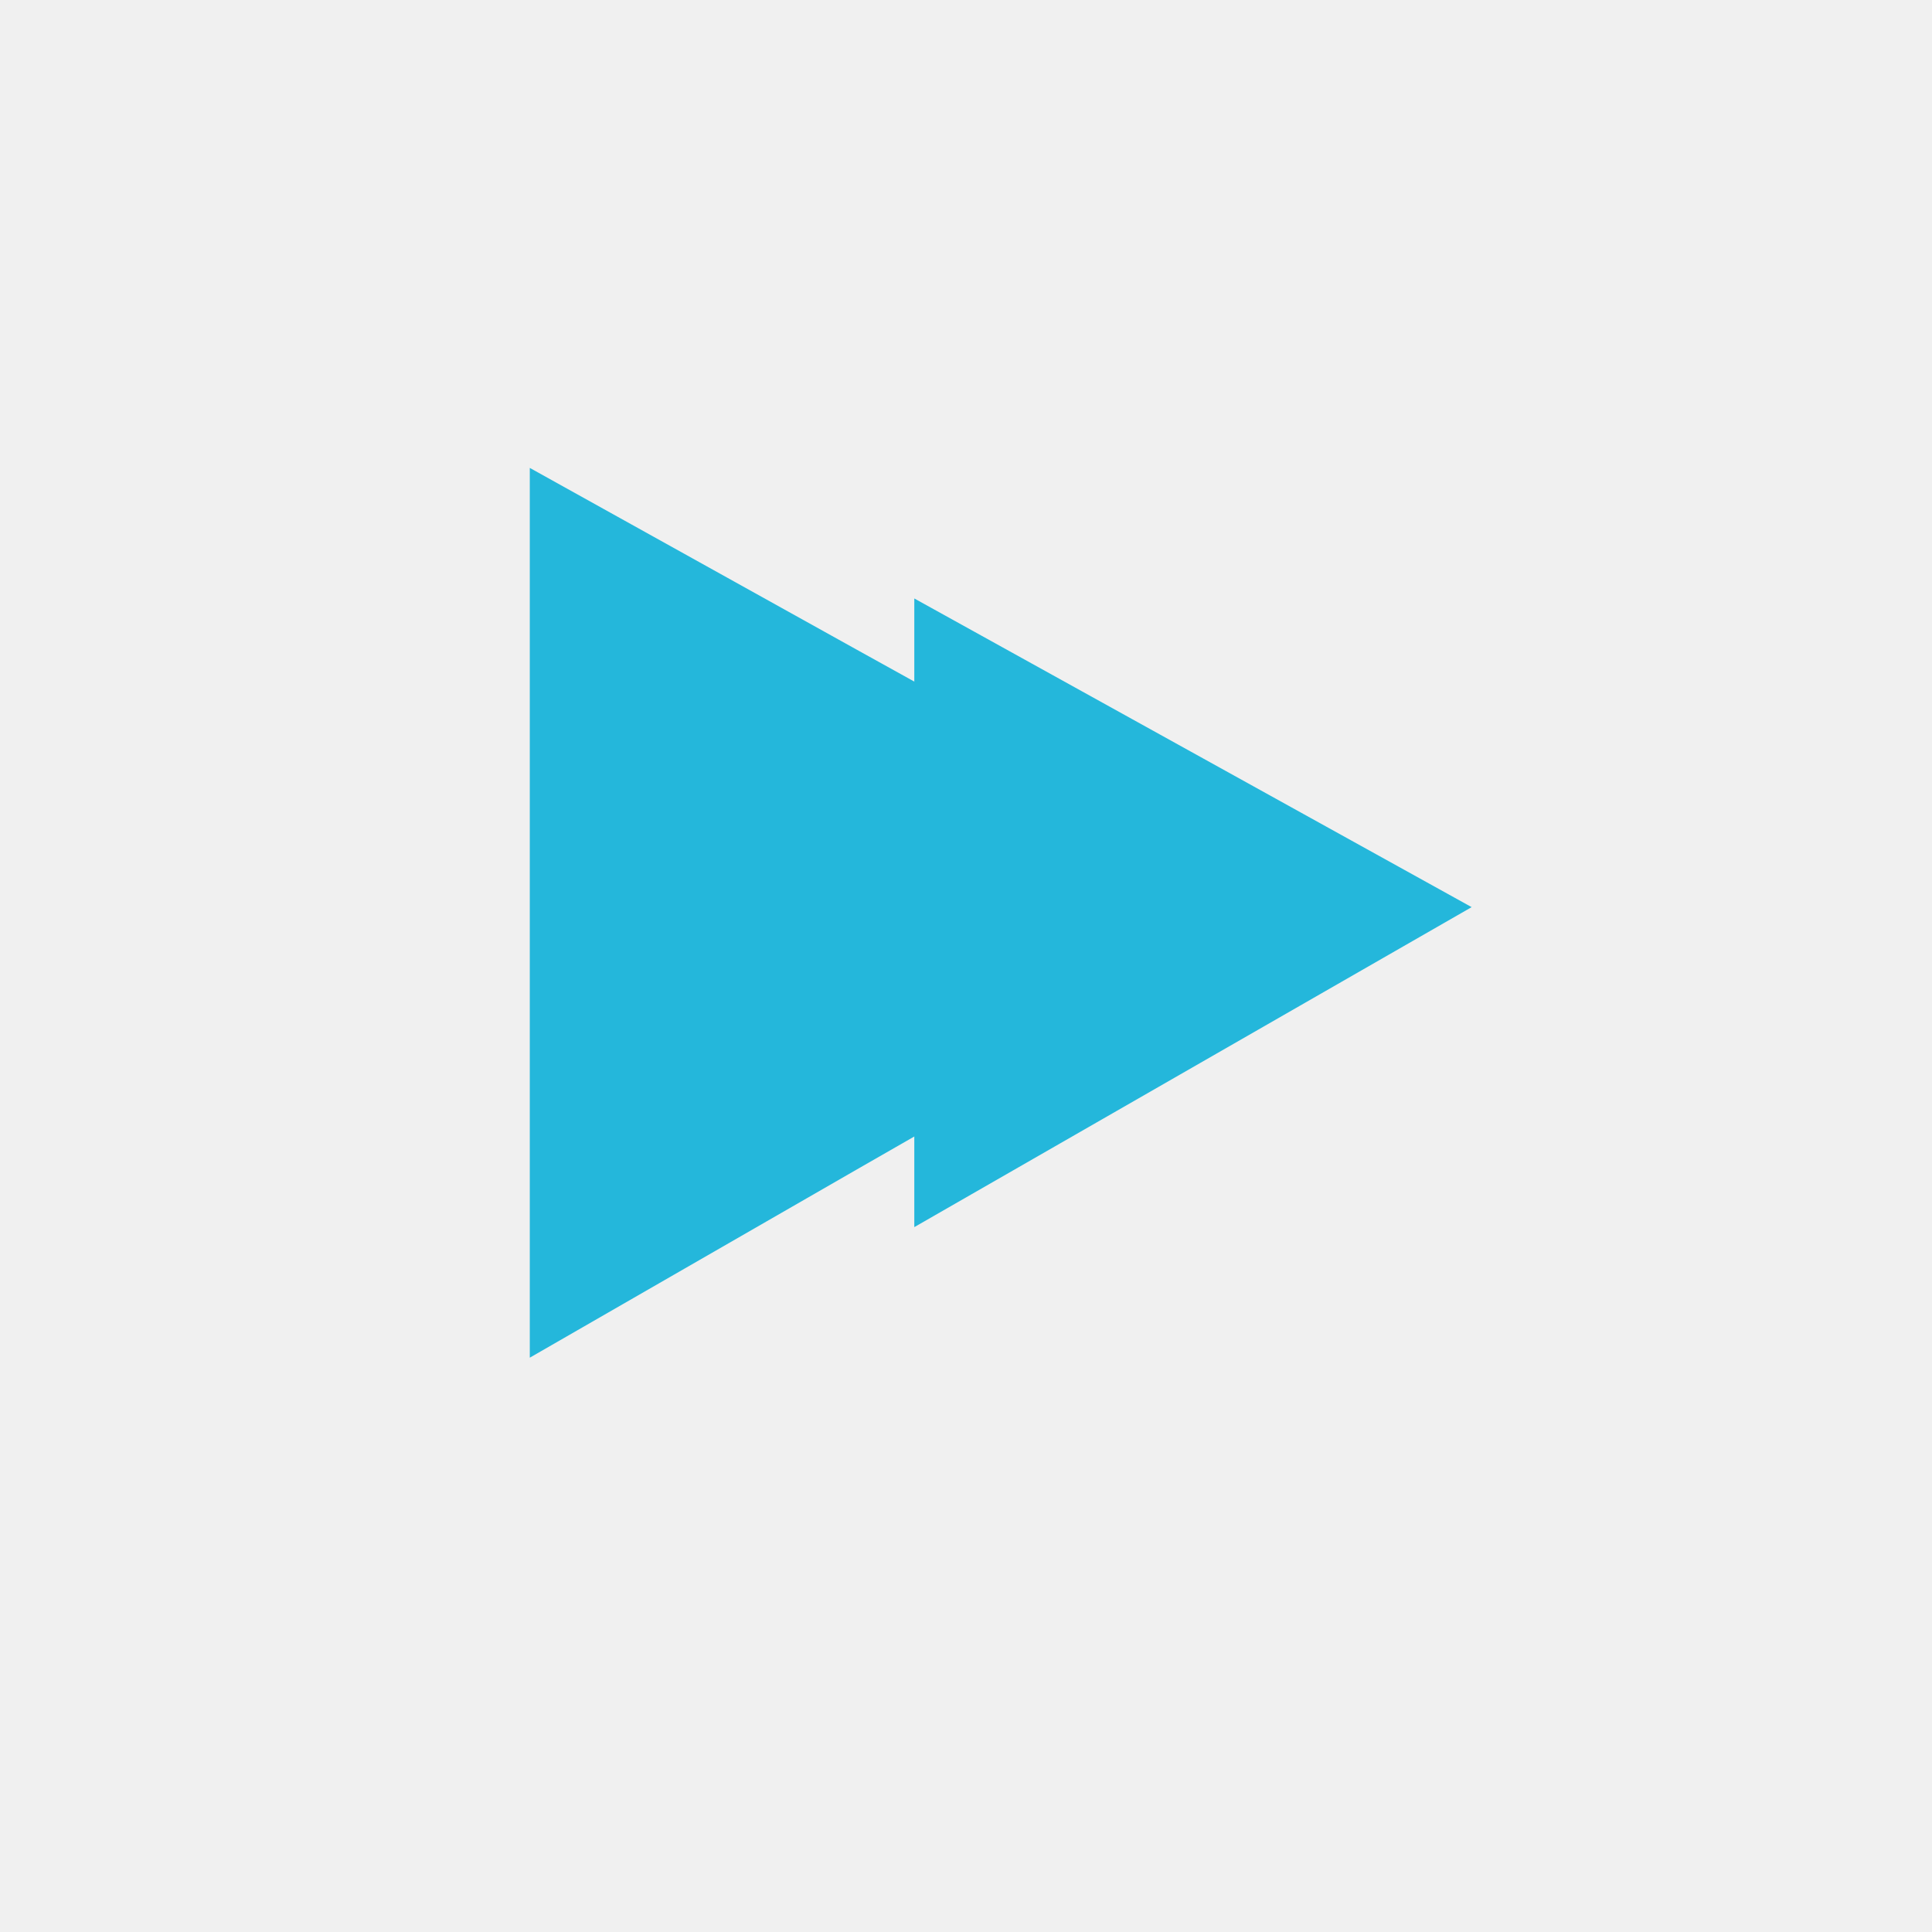
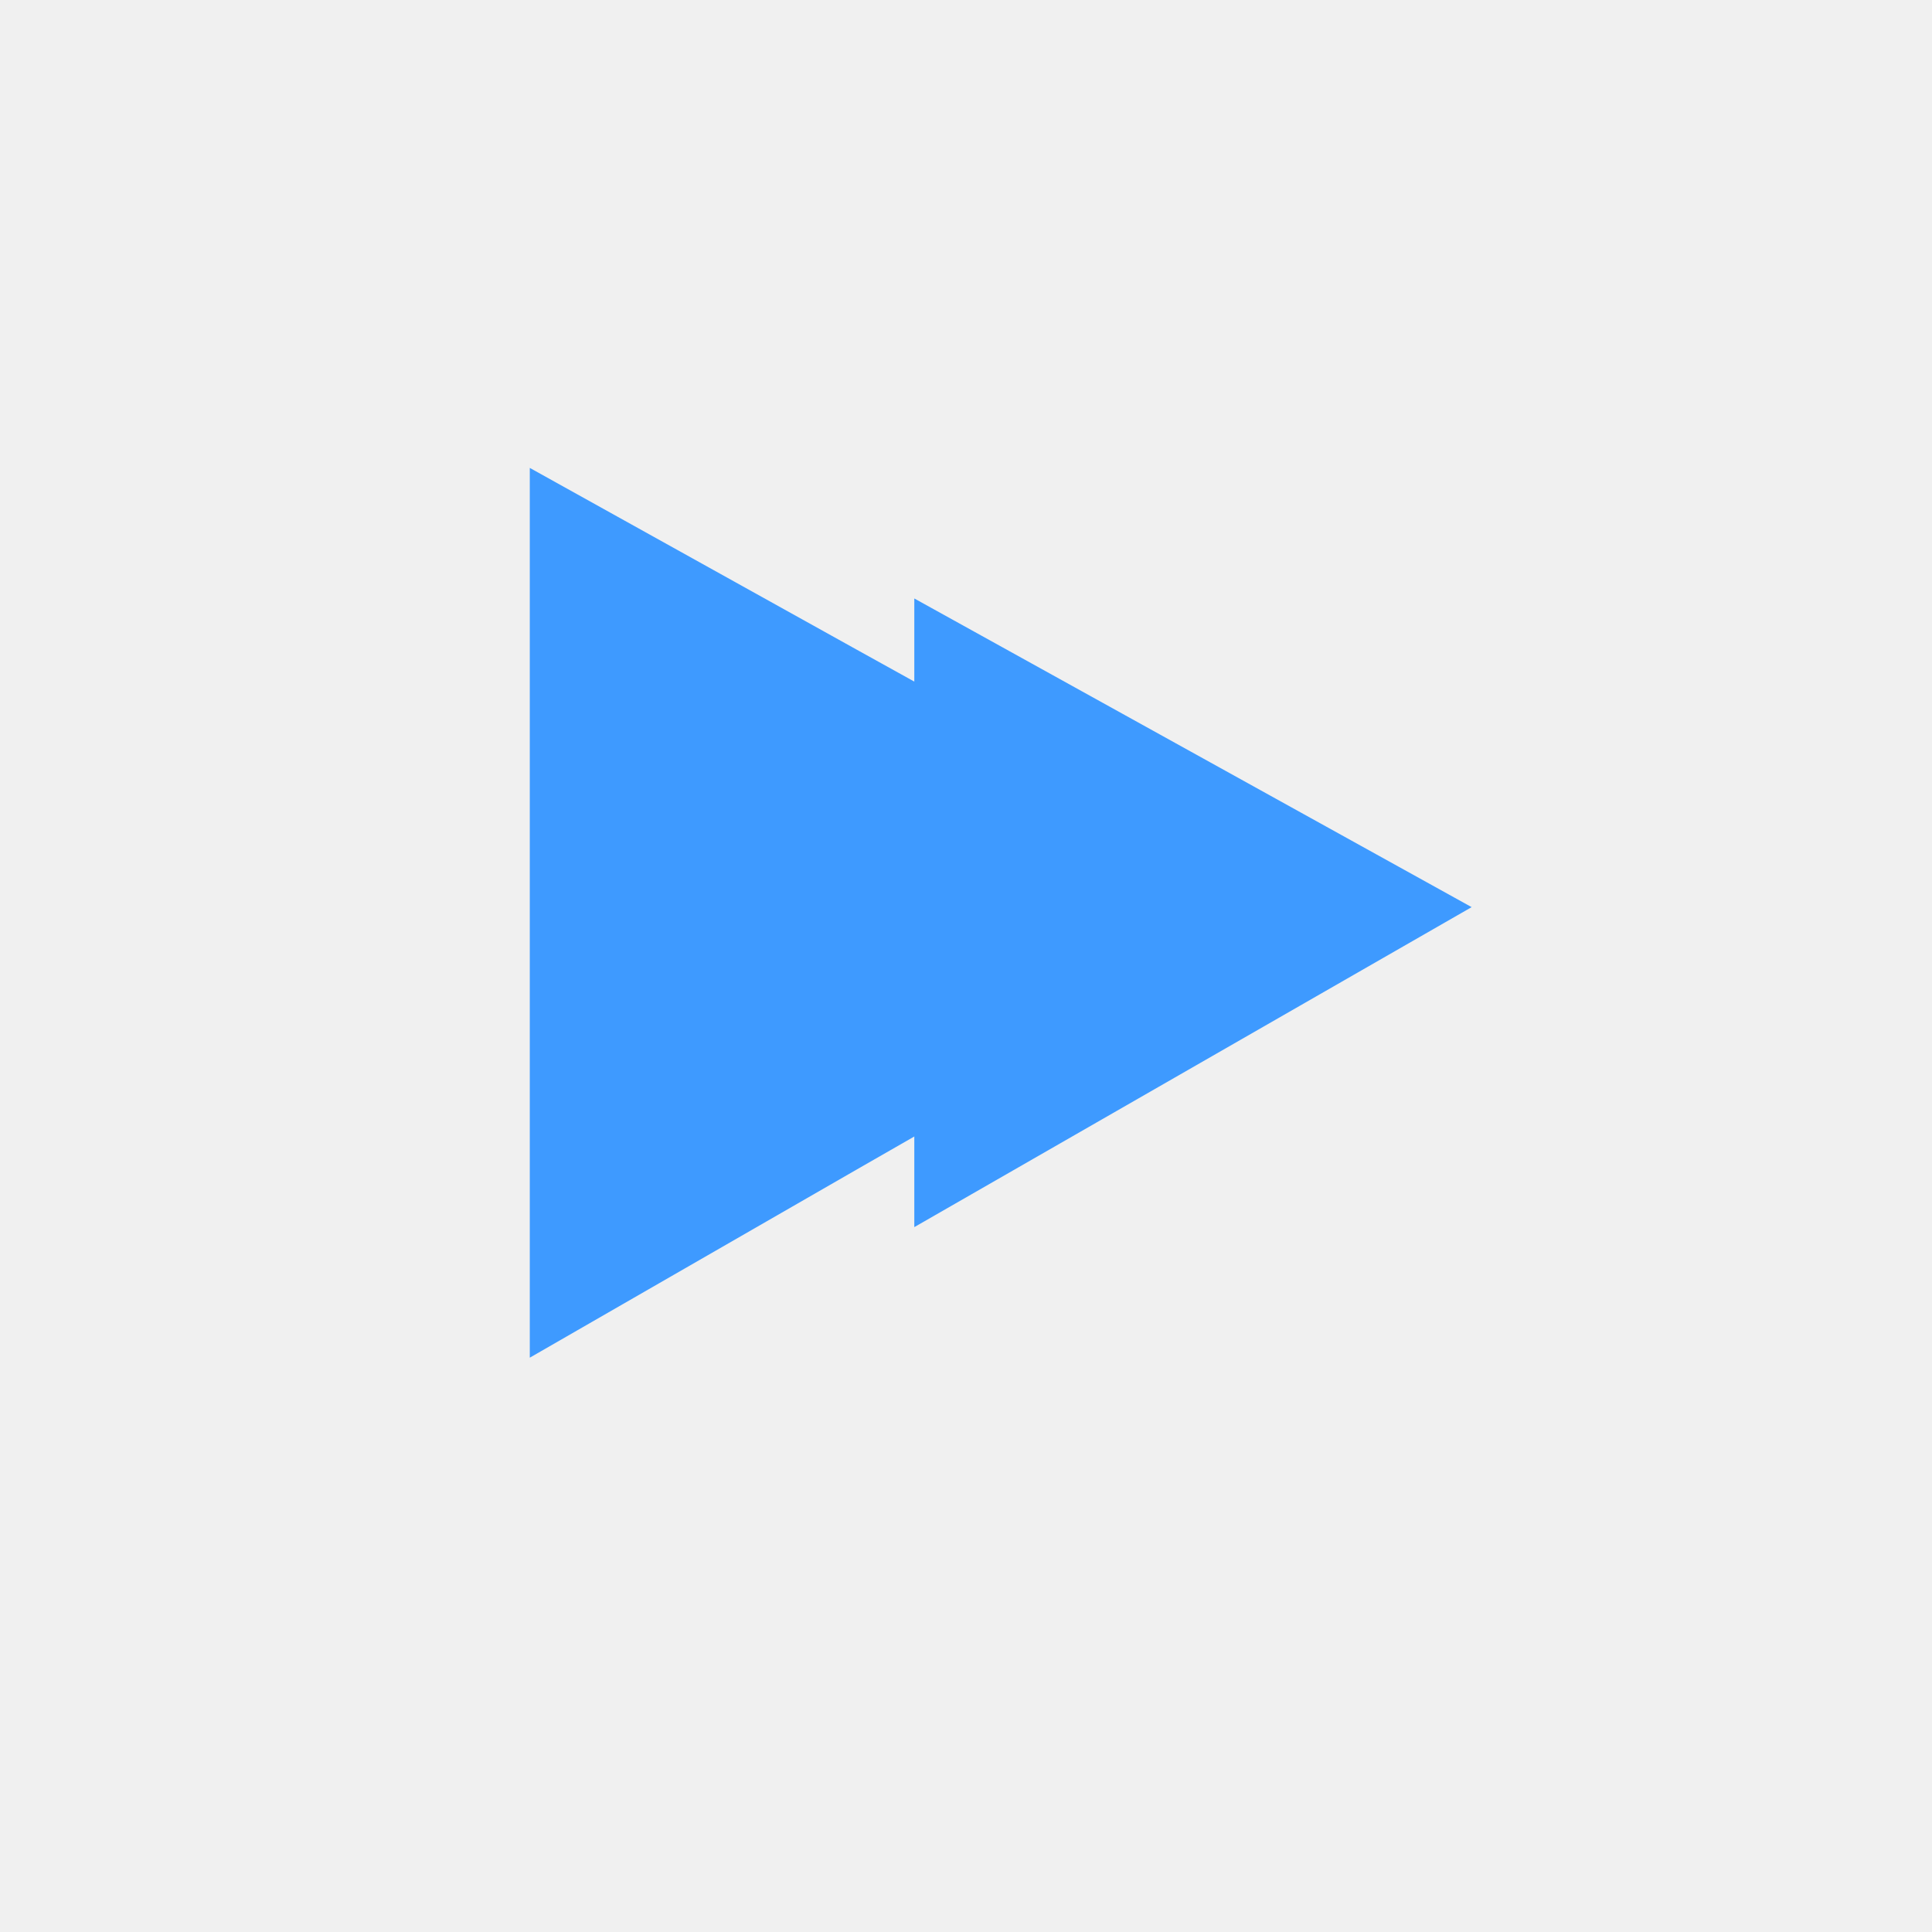
<svg xmlns="http://www.w3.org/2000/svg" version="1.1" id="Calque_1" x="0px" y="0px" viewBox="0 0 512 512" style="enable-background:new 0 0 512 512;" xml:space="preserve">
  <style type="text/css">
	.st0{display:none;fill:#3E9AFF;}
	.st1{display:none;fill:#0677C4;}
- 	.st2{fill:#24B7DB;}
+ 	.st2{fill:#3E9AFF;}
	.st3{display:none;fill:#FFFFFF;enable-background:new    ;}
	.st4{font-family:'ArialMT';}
	.st5{font-size:72.007px;}
</style>
  <path class="st0" d="M437,61H75C33.6,61,0,94.6,0,136v240c0,41.4,33.6,75,75,75h362c41.4,0,75-33.6,75-75V136  C512,94.6,478.4,61,437,61z" />
  <path class="st1" d="M512,136v240c0,41.4-33.6,75-75,75H256V61h181C478.4,61,512,94.6,512,136z" />
  <path class="st2" d="M227.1,172.2L140.4,124v235.8l86.7-49.9l122.1-70L227.1,172.2z" />
  <path class="st2" d="M390,240.4l-147.7,84.8V158.6L390,240.4z" />
  <text transform="matrix(1 0 0 1 142.0869 450.6191)" class="st3 st4 st5">C A S A</text>
</svg>
